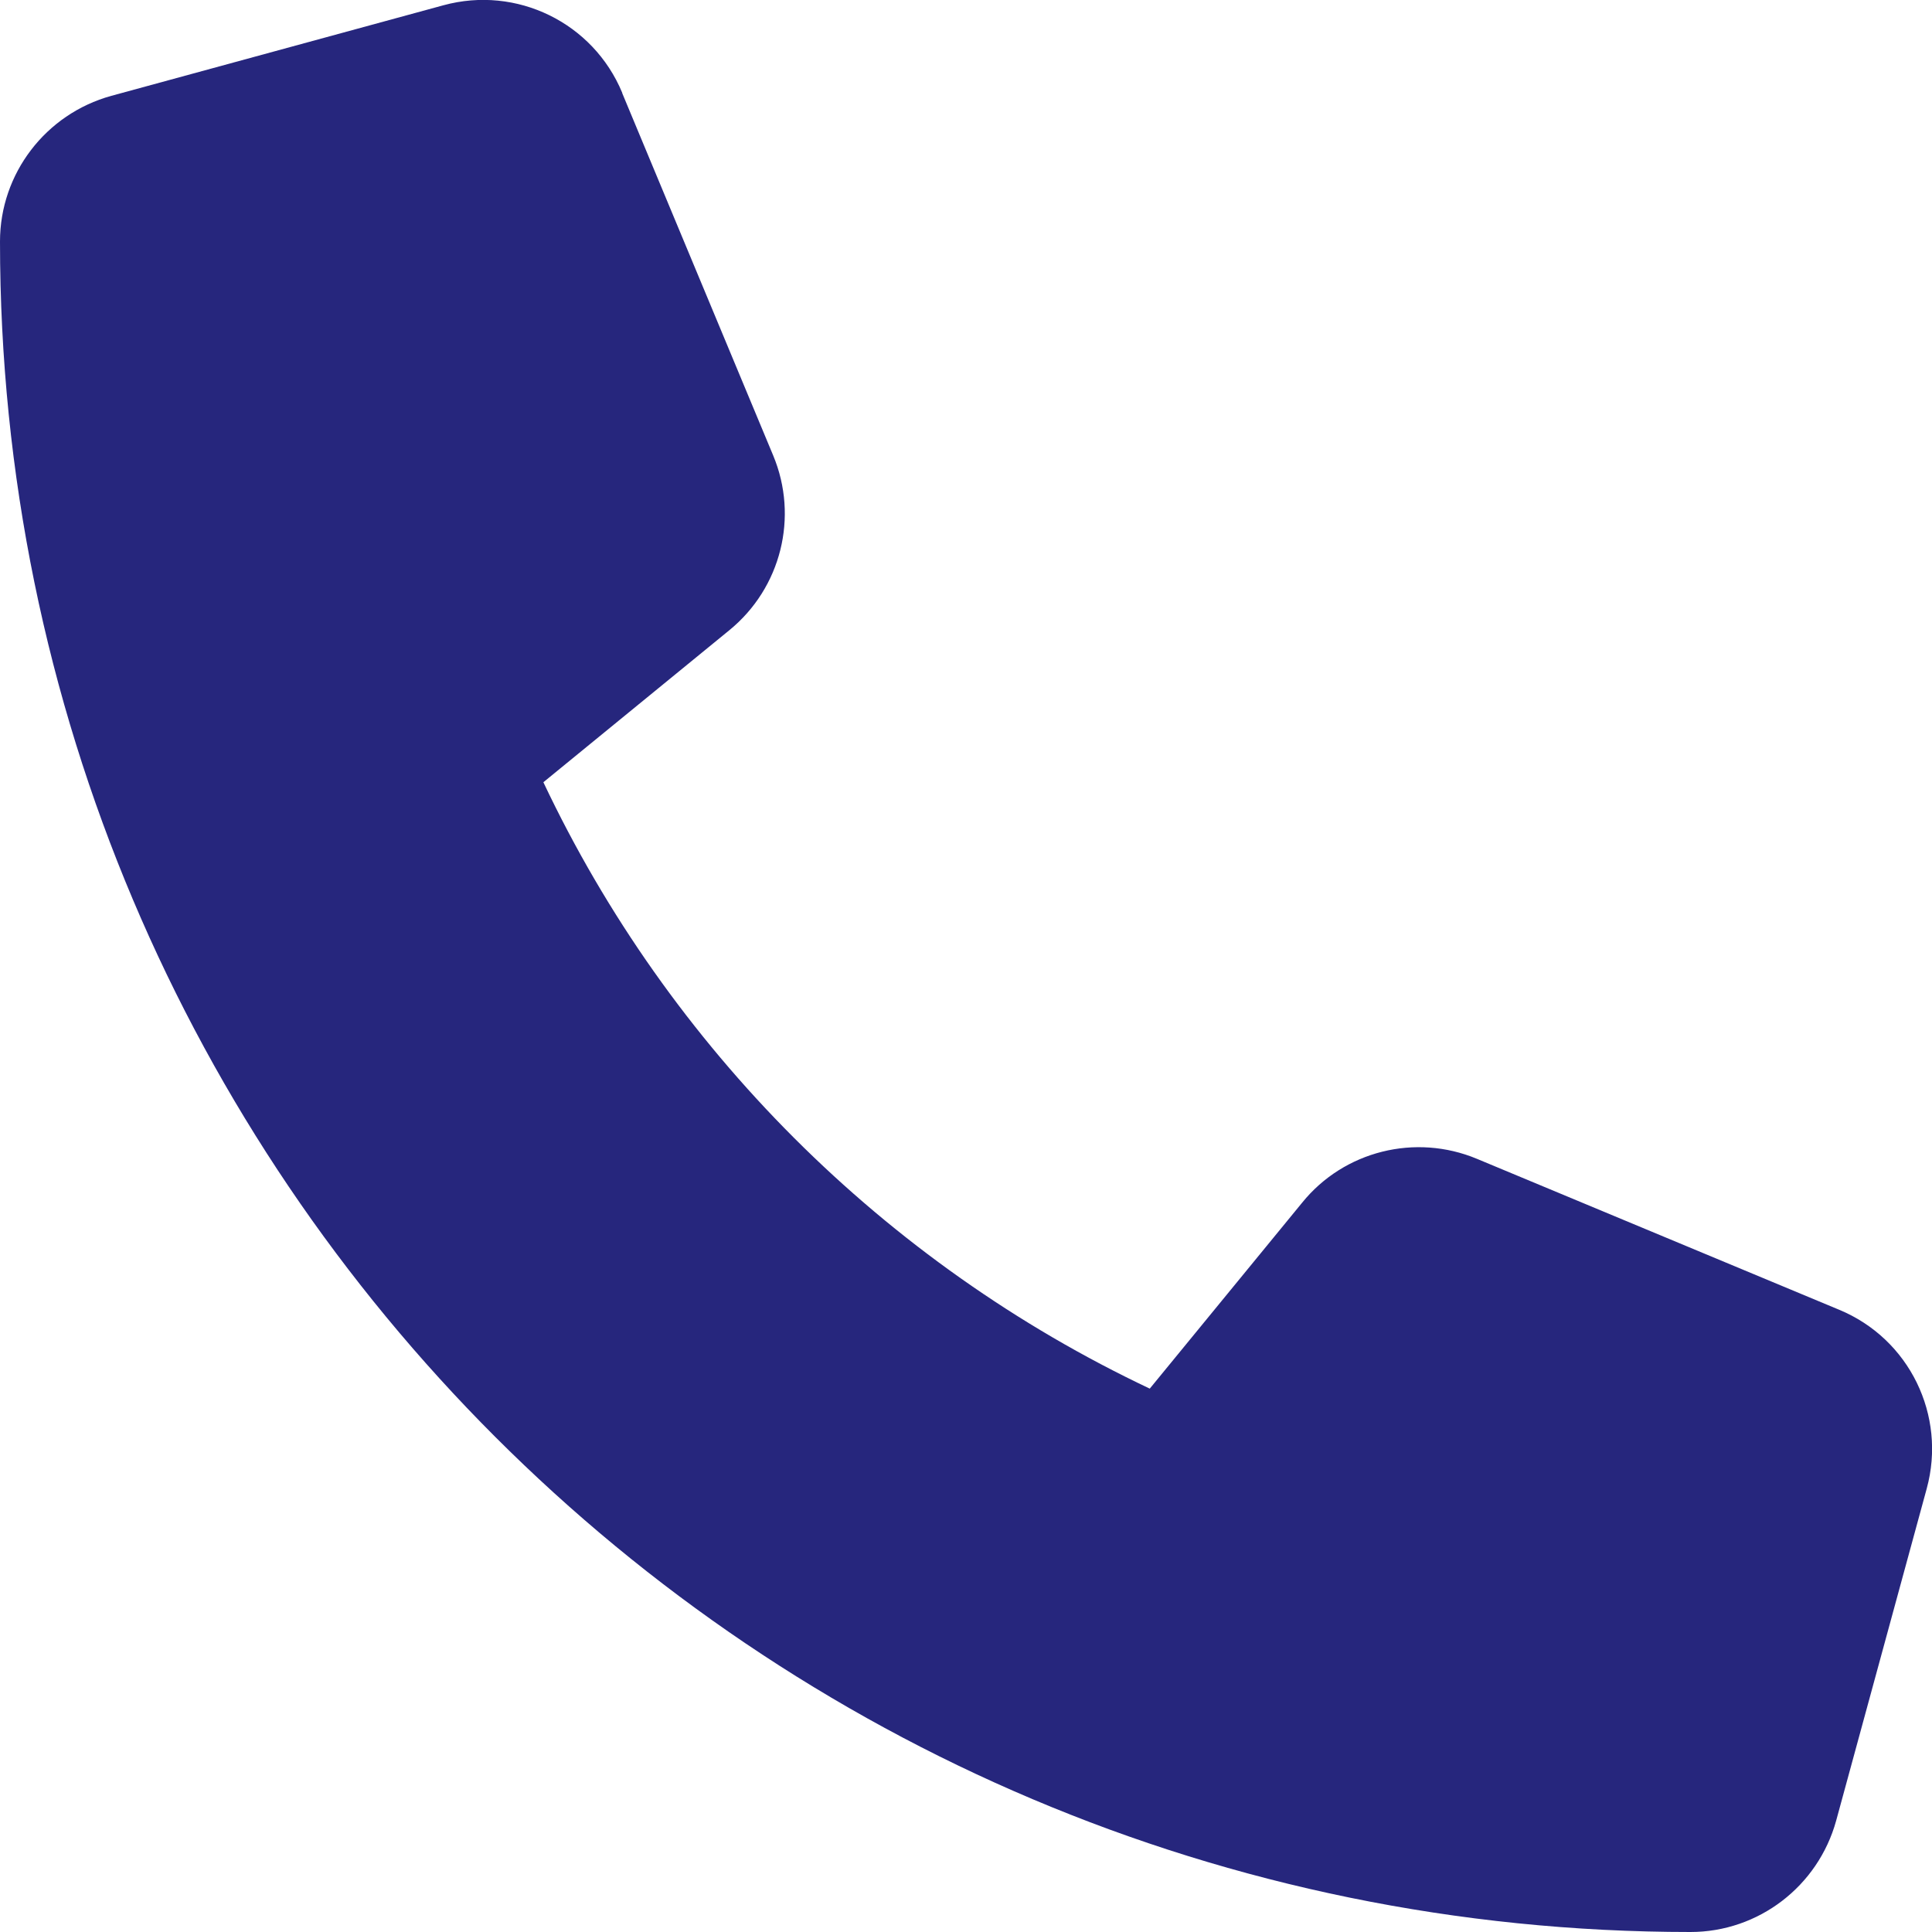
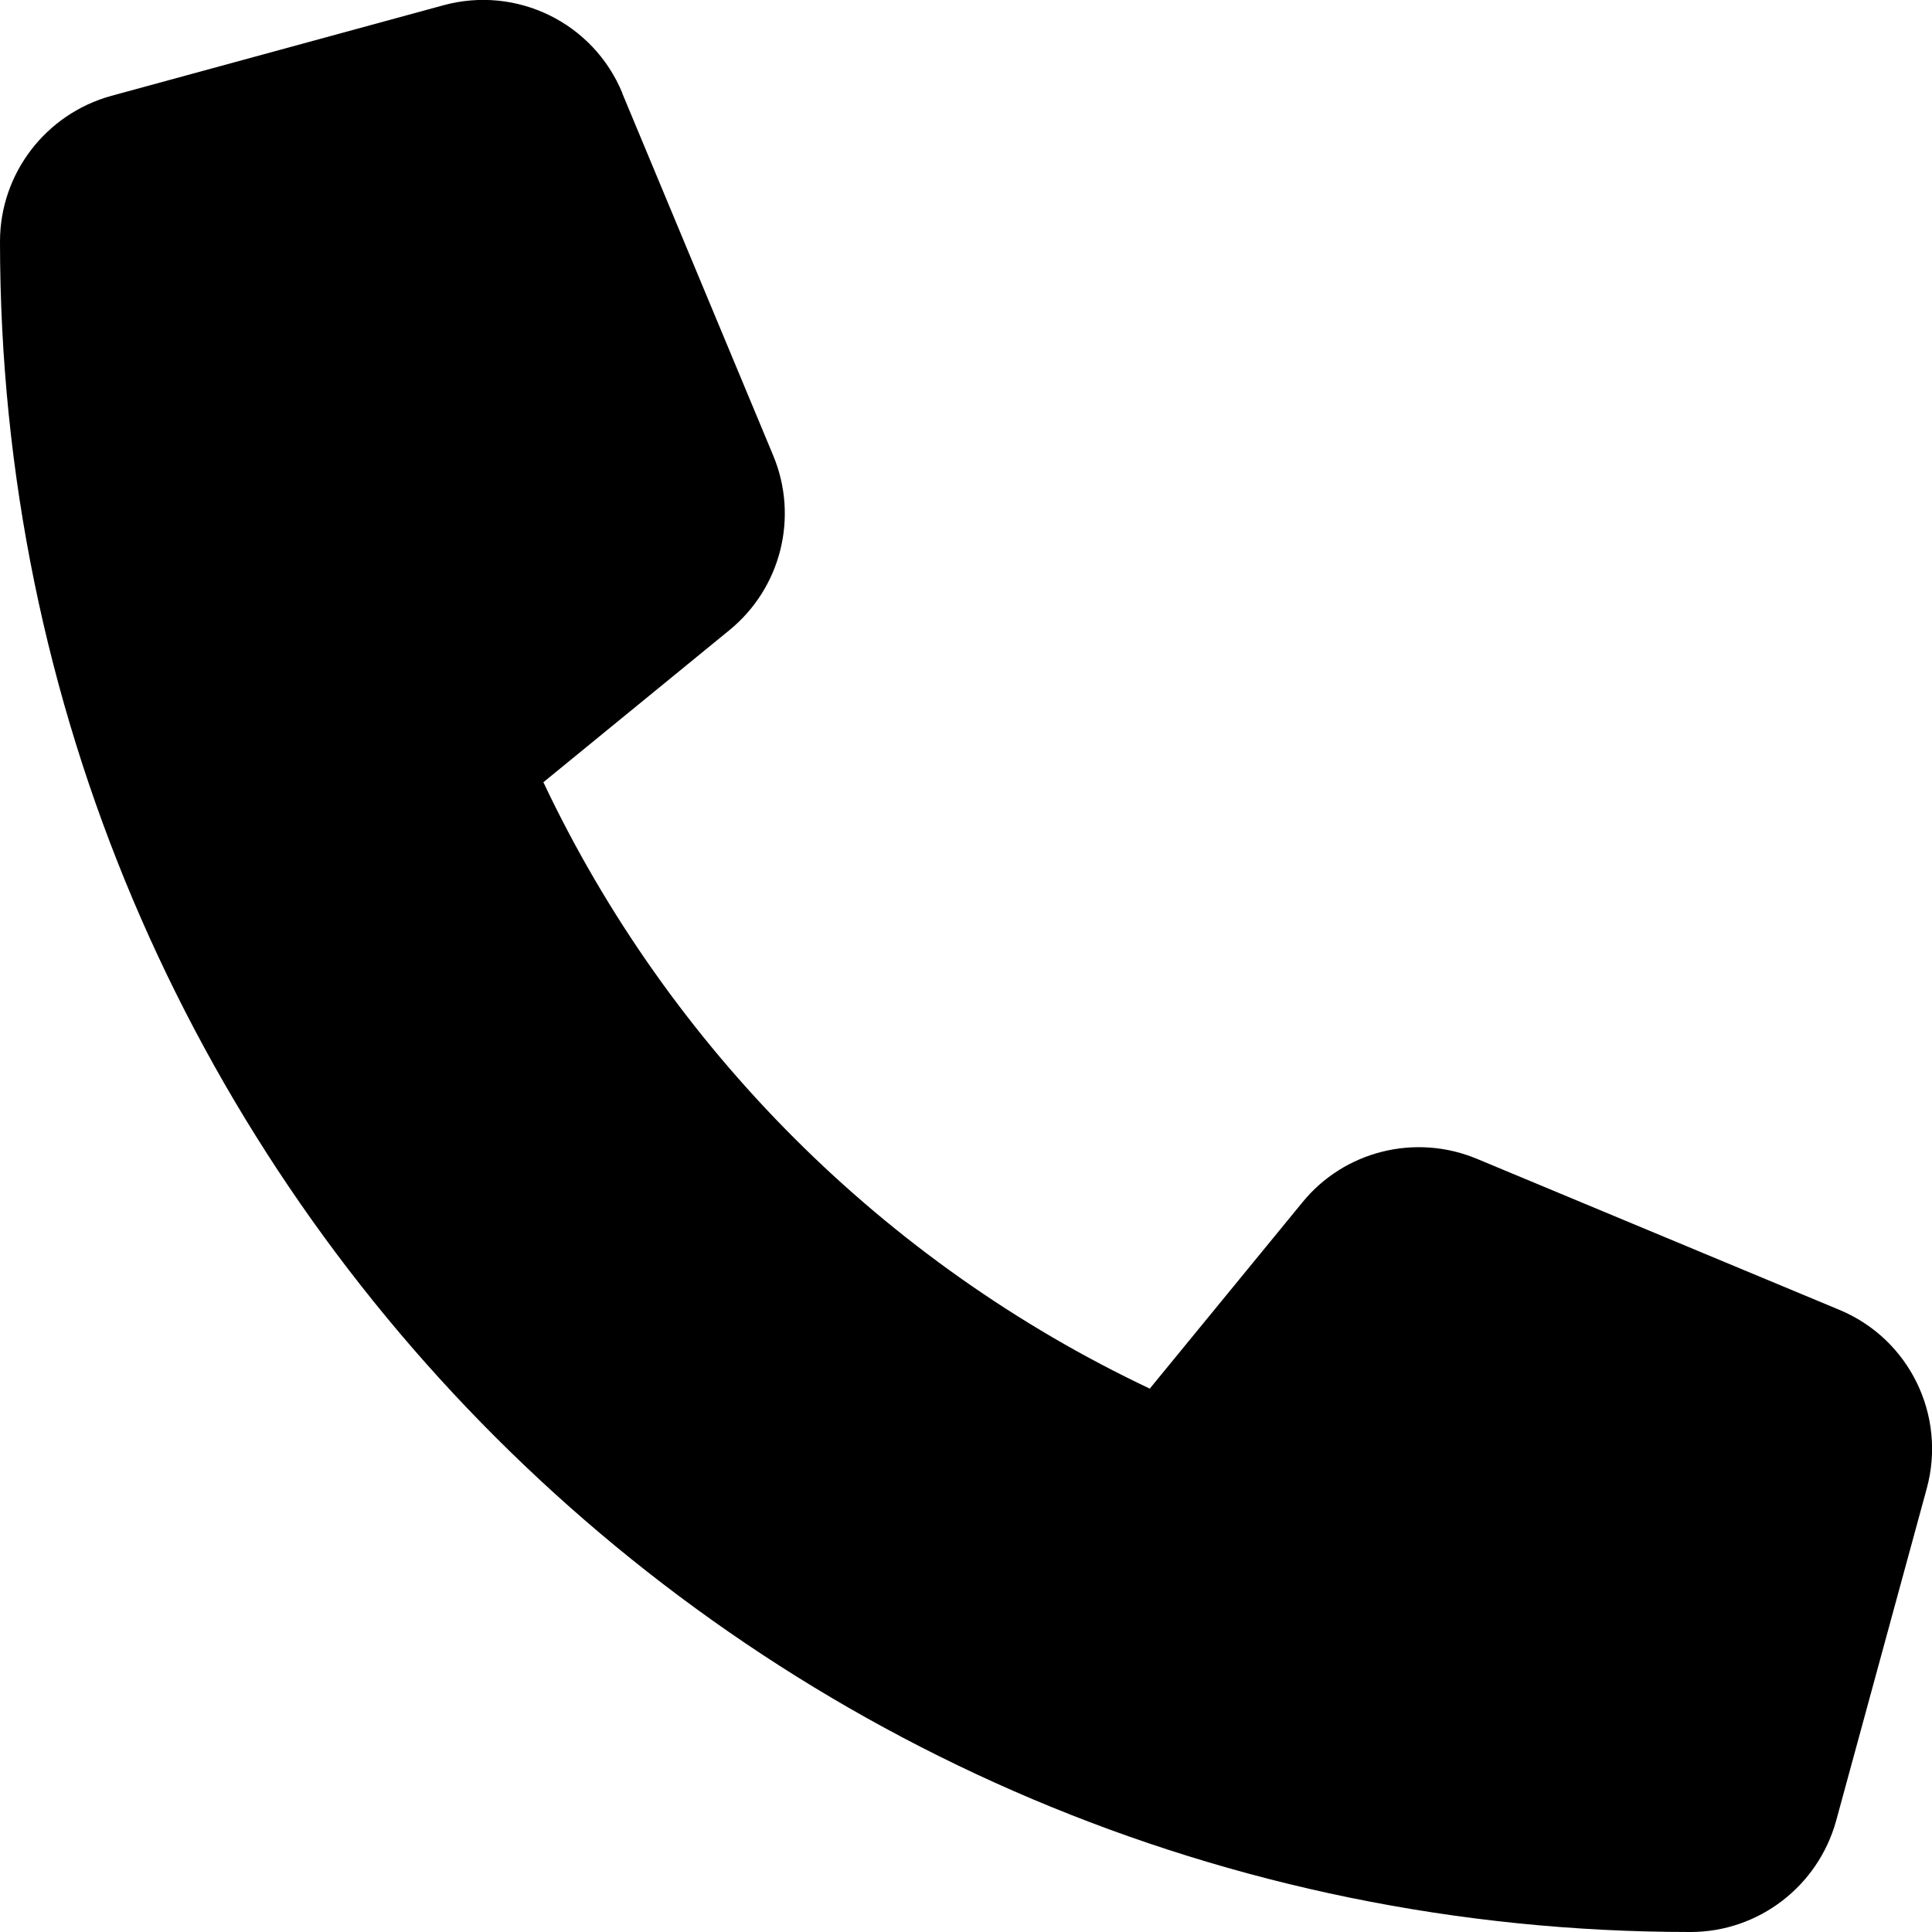
<svg xmlns="http://www.w3.org/2000/svg" viewBox="0 0 512 512">
-   <path fill="rgb(38, 38, 125)" d="M164.9 24.6c-7.7-18.6-28-28.5-47.4-23.2l-88 24C12.1 30.2 0 46 0 64C0 311.4 200.6 512 448 512c18 0 33.8-12.1 38.6-29.5l24-88c5.3-19.4-4.6-39.7-23.2-47.4l-96-40c-16.3-6.8-35.2-2.1-46.3 11.6L304.7 368C234.3 334.7 177.3 277.7 144 207.3L193.3 167c13.7-11.2 18.4-30 11.6-46.3l-40-96z" />
+   <path d="M164.9 24.6c-7.7-18.6-28-28.5-47.4-23.2l-88 24C12.1 30.2 0 46 0 64C0 311.4 200.6 512 448 512c18 0 33.8-12.1 38.6-29.5l24-88c5.3-19.4-4.6-39.7-23.2-47.4l-96-40c-16.3-6.8-35.2-2.1-46.3 11.6L304.7 368C234.3 334.7 177.3 277.7 144 207.3L193.3 167c13.7-11.2 18.4-30 11.6-46.3l-40-96z" />
</svg>
